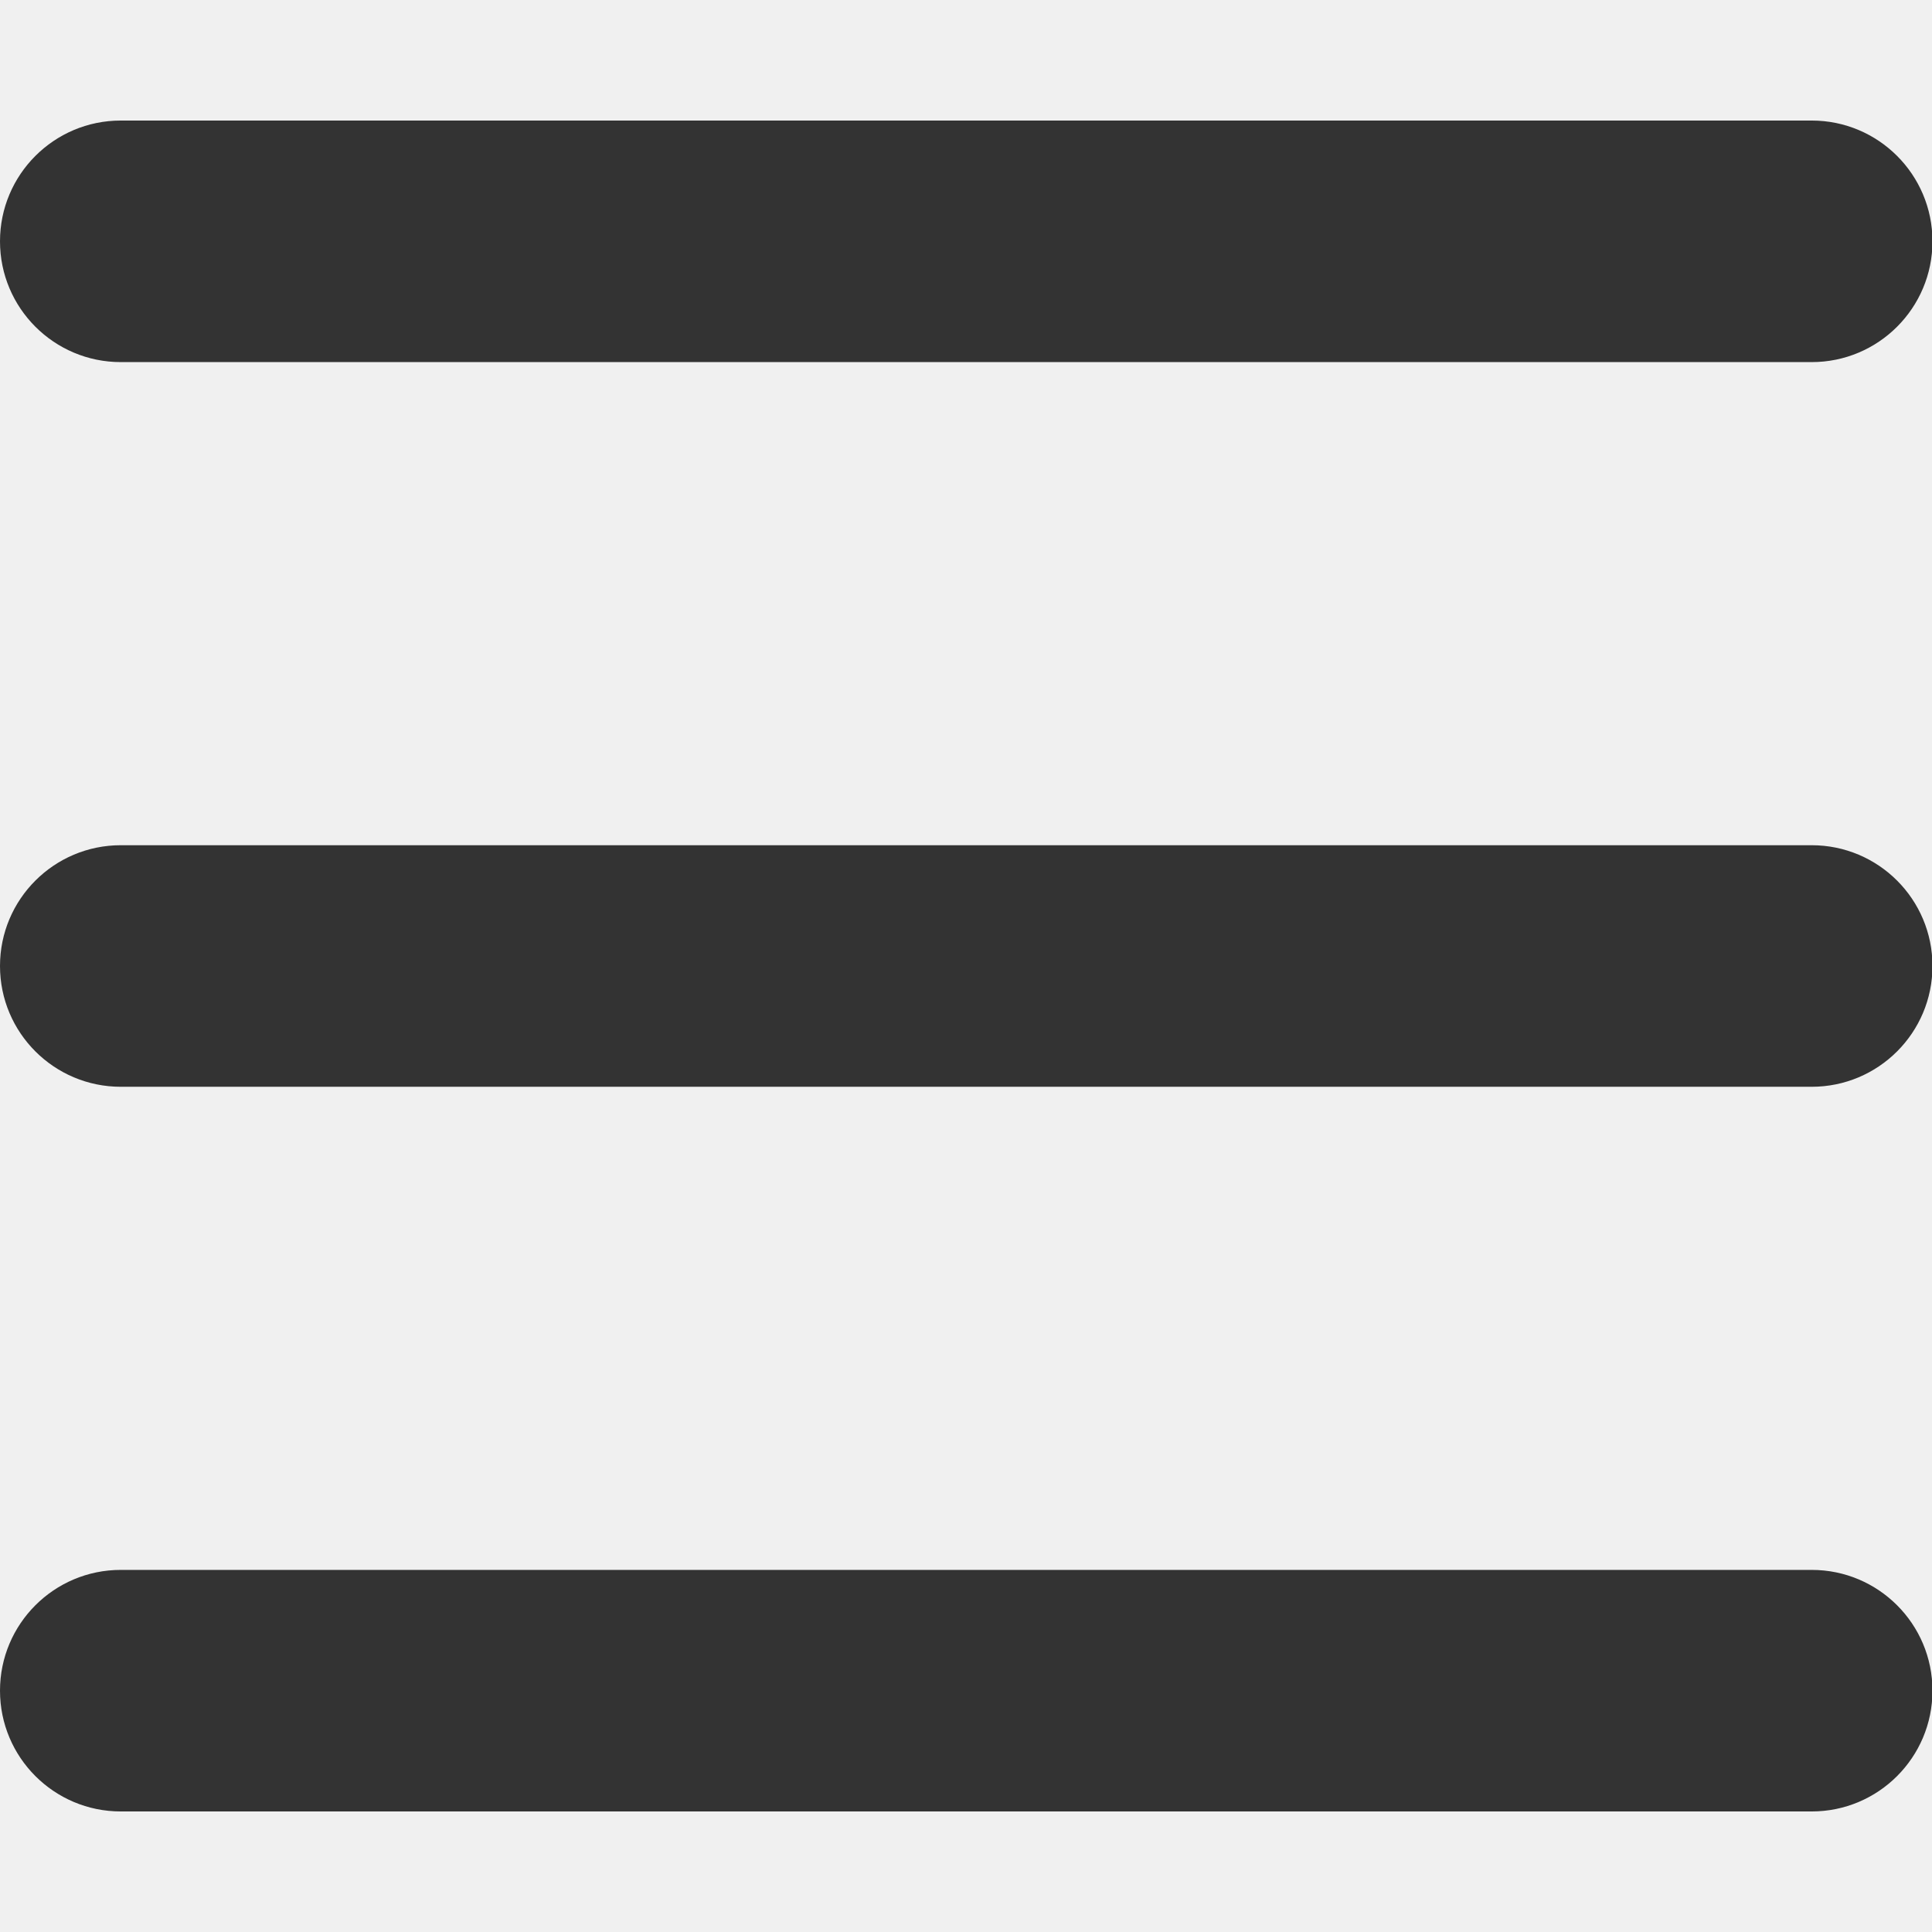
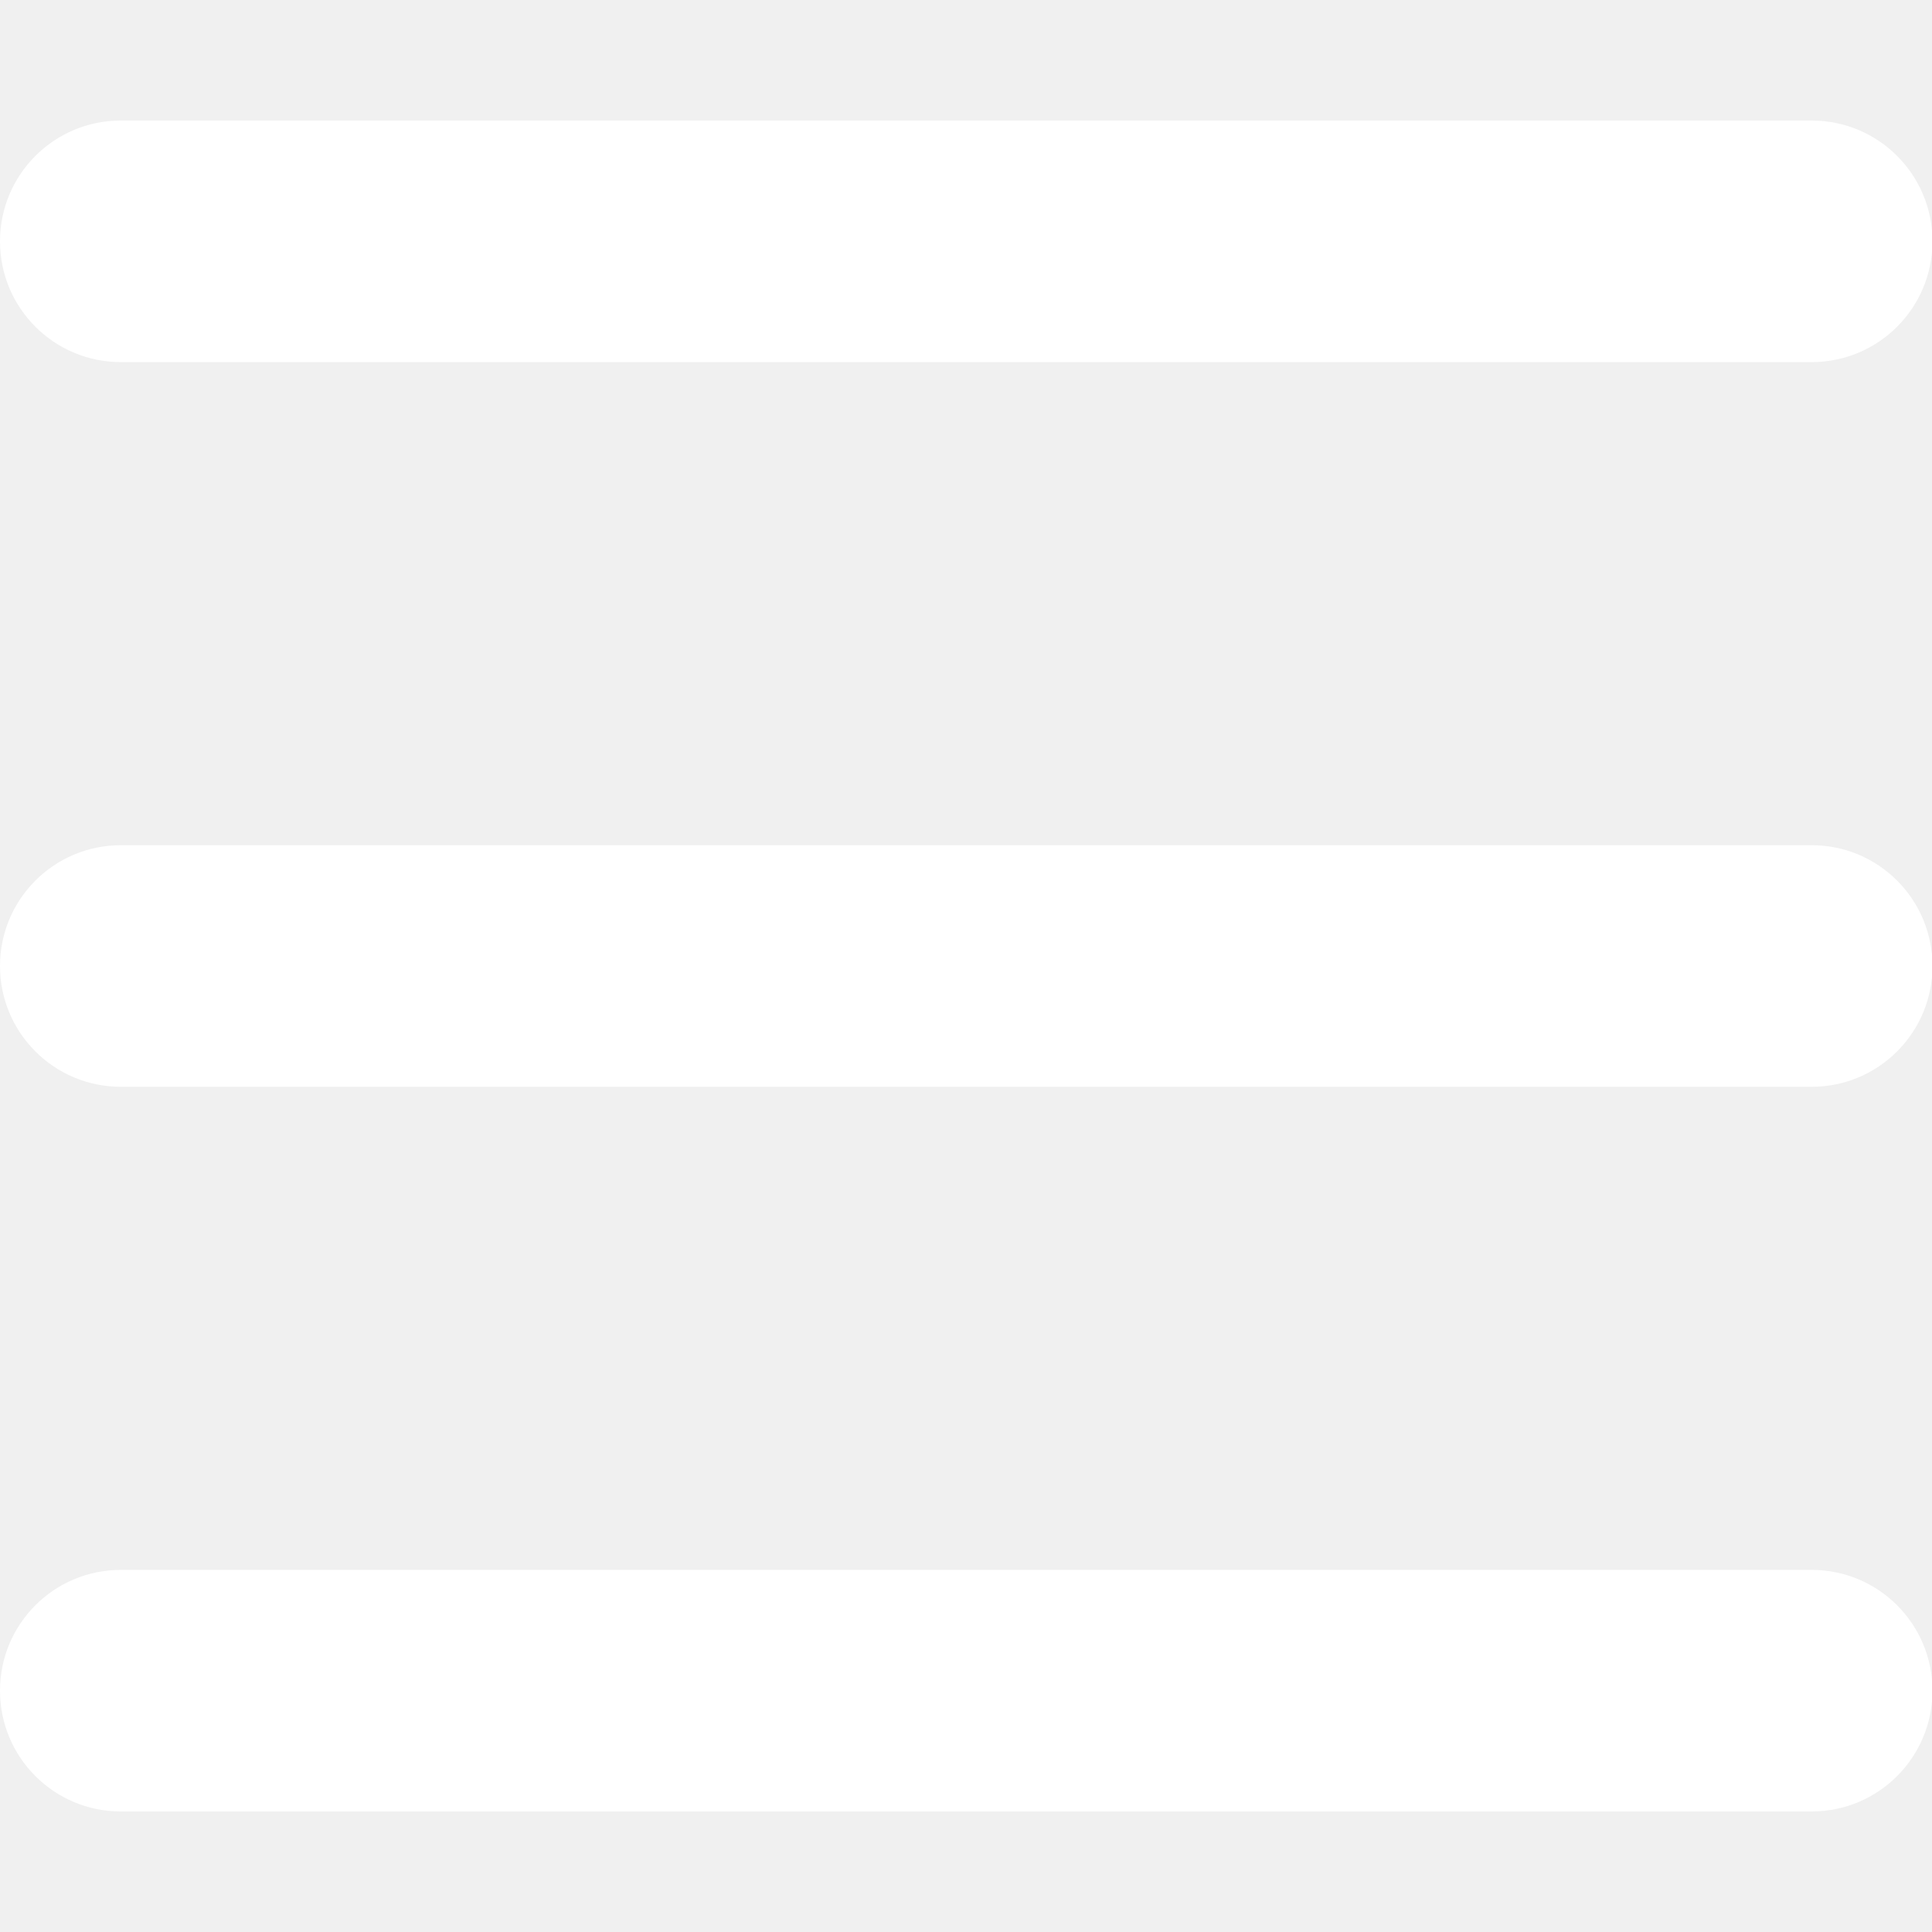
<svg xmlns="http://www.w3.org/2000/svg" data-v-7697134a="" t="1626839125971" viewBox="0 0 1170 1024" version="1.1" p-id="1764" width="16" height="16" class="icon">
-   <path data-v-7697134a="" d="M1097.143 146.286H73.143a73.143 73.143 0 0 1 0-146.286h1024a73.143 73.143 0 0 1 0 146.286zM1097.143 585.143H73.143a73.143 73.143 0 0 1 0-146.286h1024a73.143 73.143 0 0 1 0 146.286zM1097.143 1024H73.143a73.143 73.143 0 0 1 0-146.286h1024a73.143 73.143 0 0 1 0 146.286z" fill="#333333" p-id="1765" />
+   <path data-v-7697134a="" d="M1097.143 146.286H73.143a73.143 73.143 0 0 1 0-146.286h1024a73.143 73.143 0 0 1 0 146.286zM1097.143 585.143H73.143a73.143 73.143 0 0 1 0-146.286h1024a73.143 73.143 0 0 1 0 146.286zM1097.143 1024H73.143a73.143 73.143 0 0 1 0-146.286h1024a73.143 73.143 0 0 1 0 146.286z" fill="#ffffff" p-id="1765" />
</svg>
